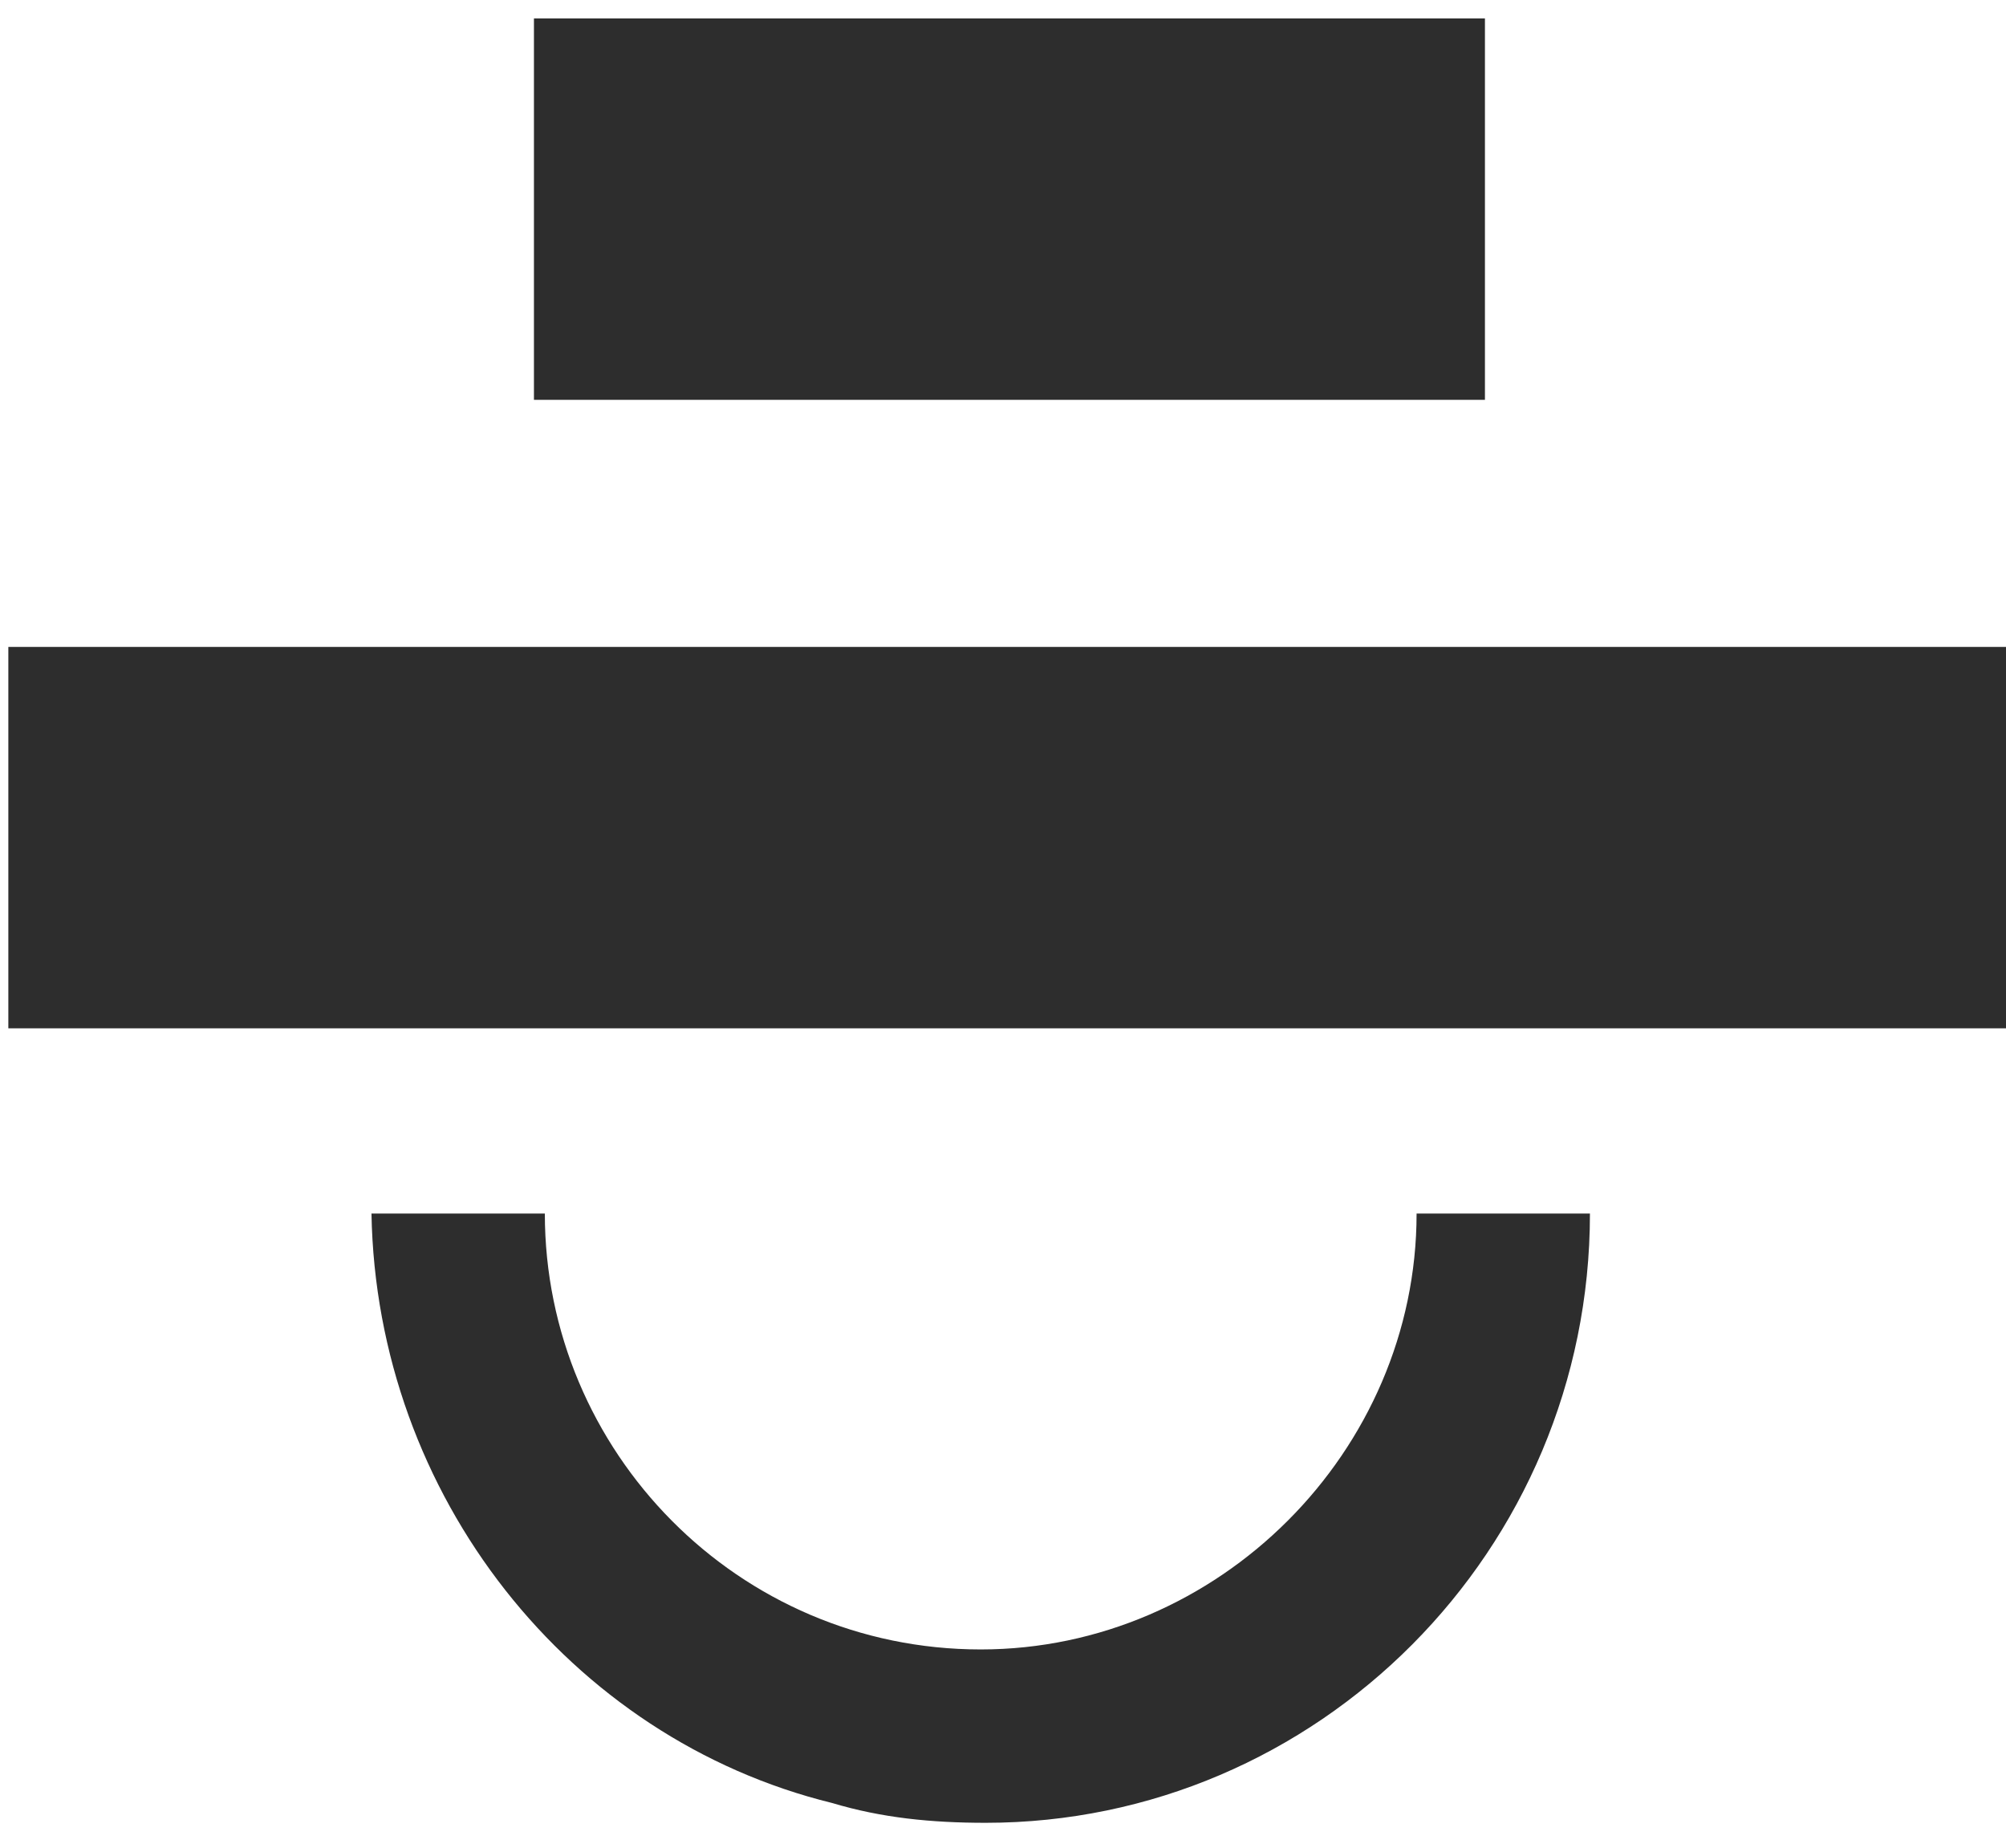
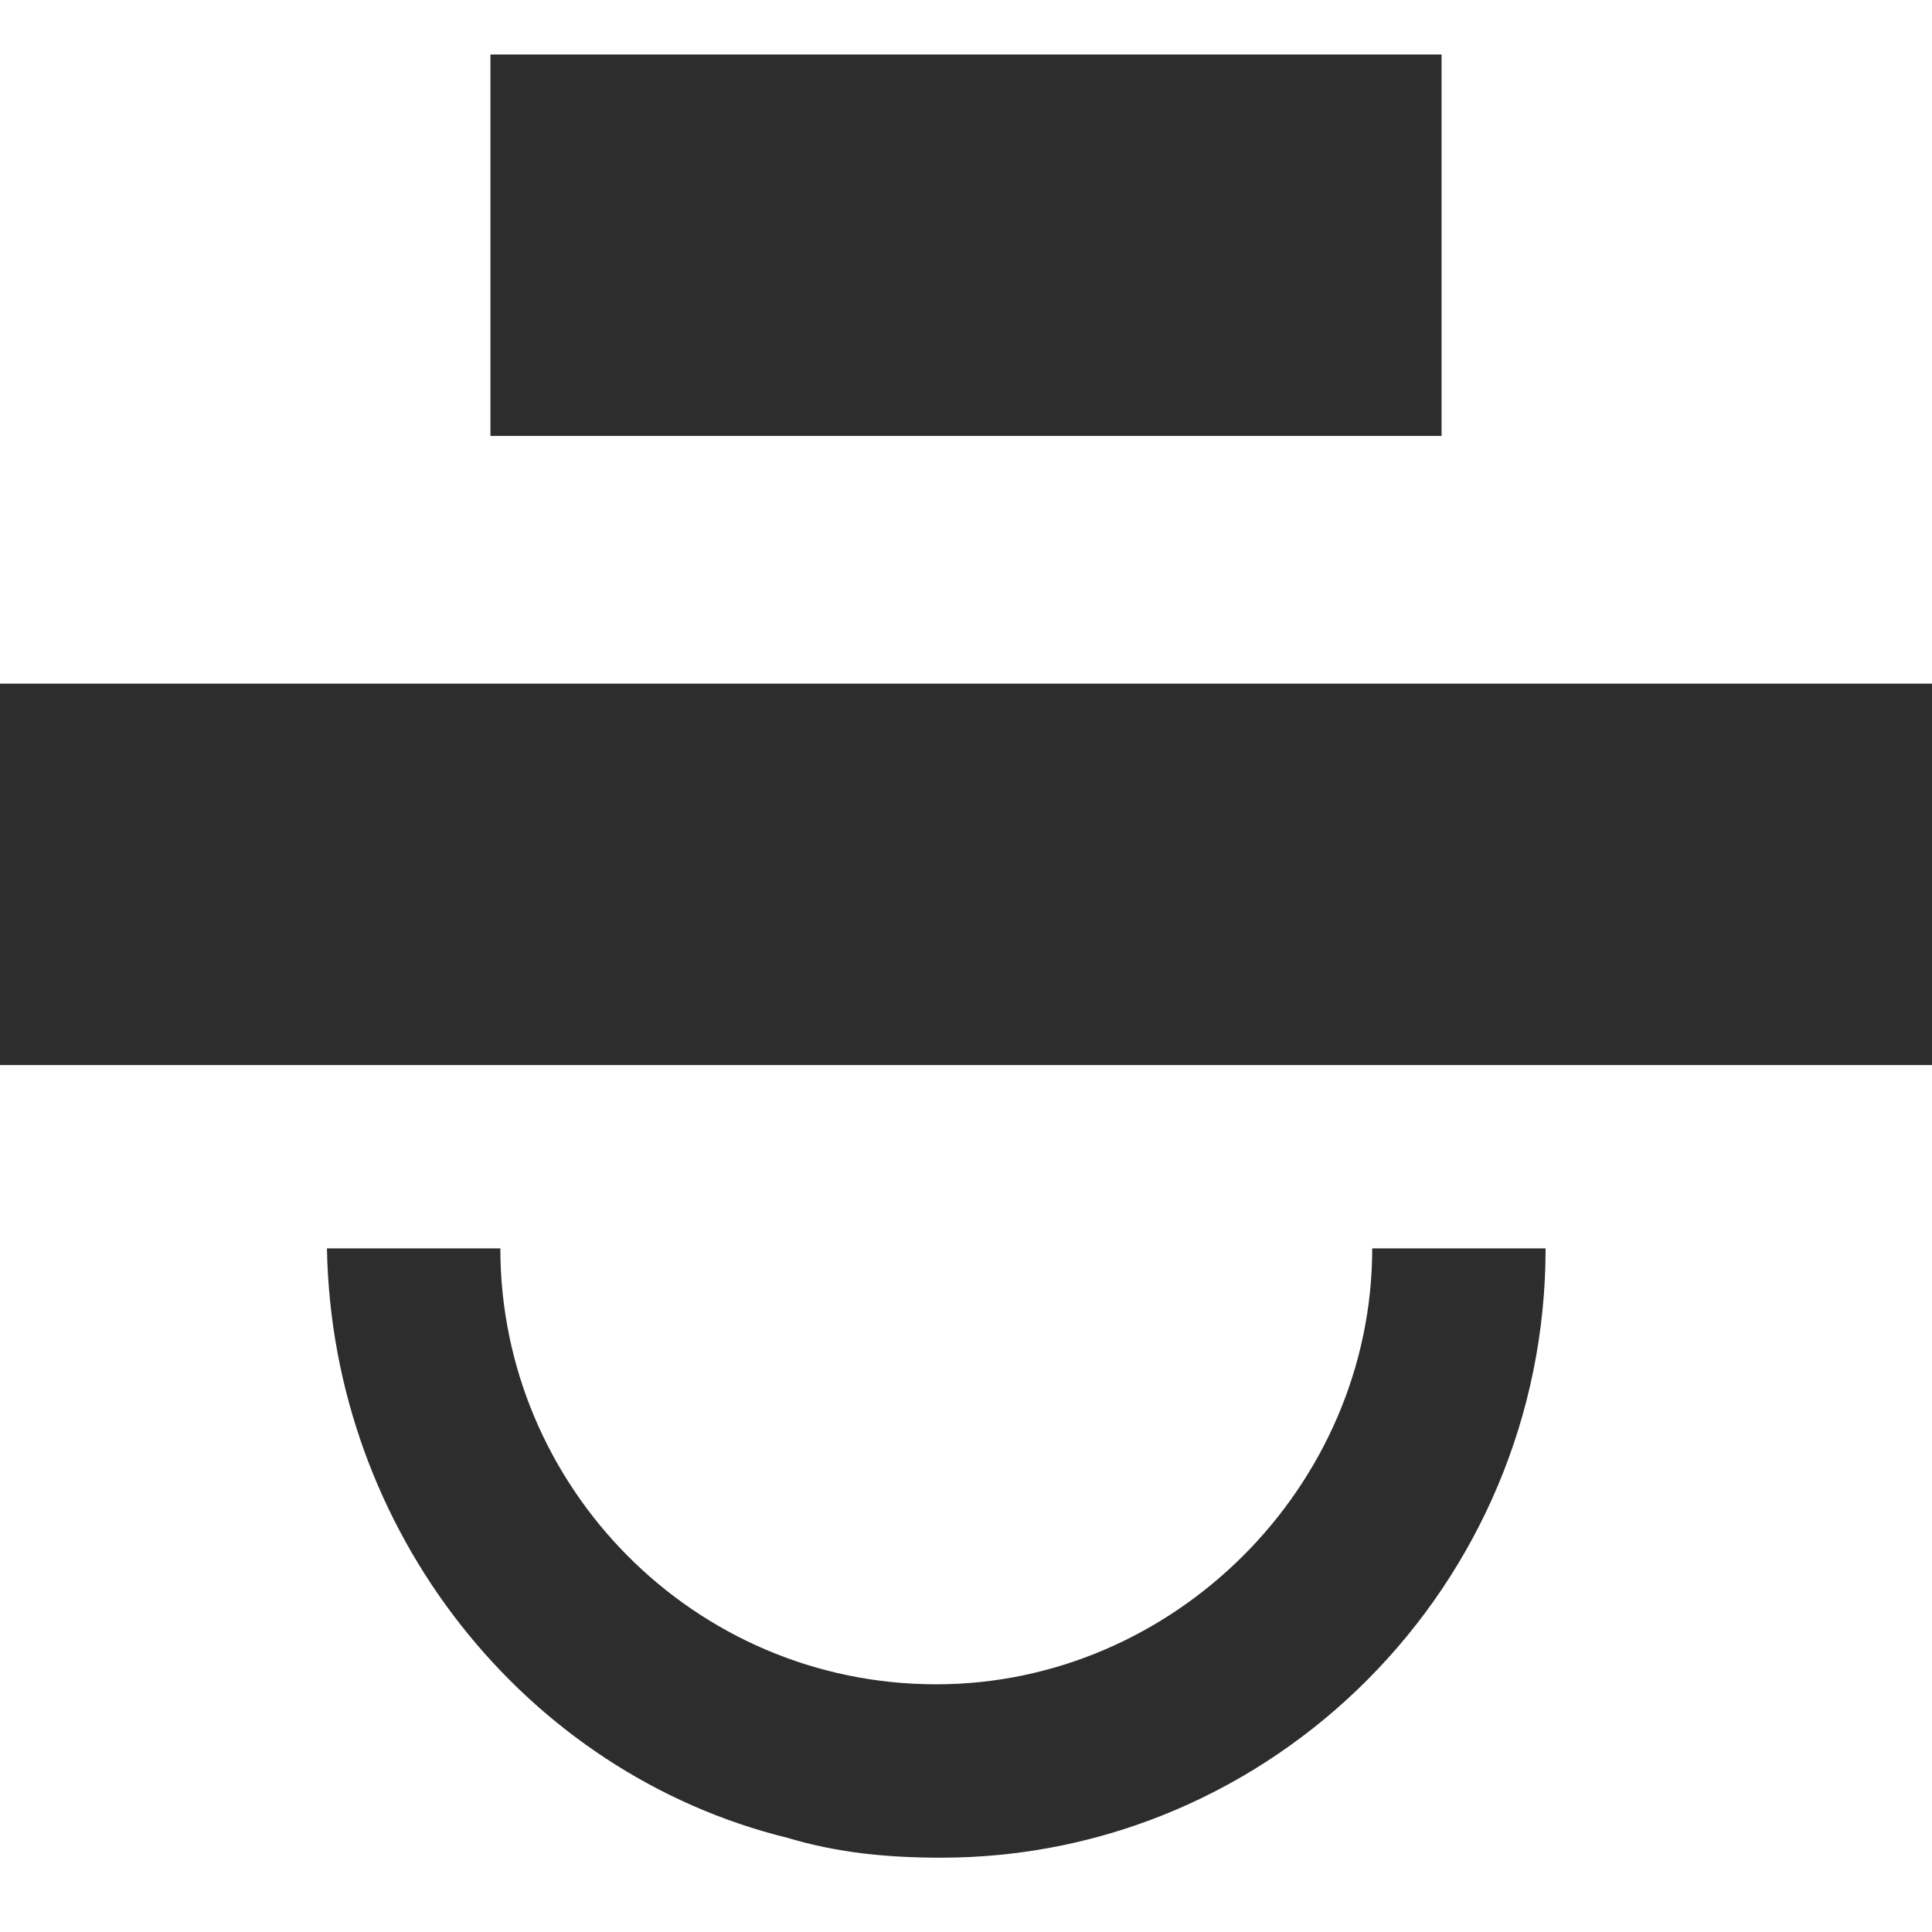
- <svg xmlns="http://www.w3.org/2000/svg" version="1.1" x="0px" y="0px" width="40.5px" height="37.3px" viewBox="0 0 40.5 37.3" style="enable-background:new 0 0 40.5 37.3;" xml:space="preserve">
+ <svg xmlns="http://www.w3.org/2000/svg" version="1.1" x="0px" y="0px" width="39px" height="39px" viewBox="0 0 39 39" style="enable-background:new 0 0 39 39;" xml:space="preserve">
  <style type="text/css">
	.st0{display:none;}
	.st1{display:inline;}
	.st2{fill:#2D2D2D;}
	.st3{display:inline;fill:#D81D4A;}
	.st4{fill:#D81D4A;}
	.st5{display:inline;fill:#2D2D2D;}
</style>
-   <g id="musical" class="st0">
-     <g class="st1">
-       <rect x="9.4" y="0.3" class="st2" width="29.7" height="7.7" />
-       <path class="st2" d="M9.4,29.5c-0.8-0.4-1.6-0.7-2.6-0.7c-2.8,0-5.2,2.3-5.2,5.2c0,2.8,2.3,5.2,5.2,5.2c1.2,0,2.4-0.5,3.4-1.3    c1-0.9,1.5-2,1.7-3.3c0.1-0.7,0.1-1.6,0.1-2.3c0-0.9,0-1.8,0-2.7c0-2.4,0-4.7,0-7.1c0-2.4,0-4.7,0-7.1c0-1.4,0-2.9,0-4.3    c0-0.1,0-0.2,0-0.4H9.4V29.5z" />
-       <path class="st2" d="M39.1,27.5c-0.1-1.5,0-3.1,0-4.6c0-2.3,0-4.7,0-7c0-1.6,0-3.2,0-4.9c0-0.1,0-0.2,0-0.3h-2.6v13.1    c-0.7-0.4-1.6-0.7-2.5-0.7c-2.8,0-5.2,2.3-5.2,5.2c0,2.8,2.3,5.2,5.2,5.2c1.5,0,3-0.7,4-1.9c0.9-1.1,1.2-2.5,1.1-3.9    C39.1,27.5,39.1,27.5,39.1,27.5z" />
-     </g>
-   </g>
-   <g id="musical-dla-dzieci" class="st0">
-     <rect x="20.4" y="-10.7" transform="matrix(6.123234e-17 -1 1 6.123234e-17 20.1215 28.4024)" class="st3" width="7.7" height="29.7" />
-     <g class="st1">
-       <g>
-         <path class="st4" d="M23.3,46.5c-4.7,0-9-3.2-10.2-7.9l2.9-0.7c1,4,5.1,6.5,9.2,5.4c4-1,6.5-5.1,5.4-9.2l2.9-0.7     c1.4,5.6-2,11.4-7.6,12.8C25,46.4,24.1,46.5,23.3,46.5z" />
-       </g>
-     </g>
-     <g class="st1">
-       <g>
-         <path class="st4" d="M9.4,26c-0.8-0.4-1.6-0.7-2.6-0.7c-2.8,0-5.2,2.3-5.2,5.2s2.3,5.2,5.2,5.2c2.7,0,4.9-2.1,5.1-4.7H12V10.7     H9.4V26z M6.8,32.4c-1.1,0-1.9-0.9-1.9-1.9c0-1.1,0.9-1.9,1.9-1.9c1.1,0,1.9,0.9,1.9,1.9C8.7,31.6,7.9,32.4,6.8,32.4z" />
-         <path class="st4" d="M39.1,24V10.6h-2.6v9.6c-0.7-0.4-1.6-0.7-2.5-0.7c-2.8,0-5.2,2.3-5.2,5.2s2.3,5.2,5.2,5.2     c2.8,0,5.2-2.3,5.2-5.2C39.2,24.5,39.2,24.2,39.1,24z M34,26.8c-1.1,0-1.9-0.9-1.9-1.9c0-1.1,0.9-1.9,1.9-1.9     c1.1,0,1.9,0.9,1.9,1.9C36,25.9,35.1,26.8,34,26.8z" />
-       </g>
-     </g>
-   </g>
-   <g id="wyklad-warsztat" class="st0">
-     <g class="st1">
-       <rect x="16.6" y="12.9" transform="matrix(-1.836970e-16 1 -1 -1.836970e-16 53.5689 12.7004)" class="st2" width="7.7" height="40.4" />
-       <rect x="16.6" y="10.8" transform="matrix(-1.836970e-16 1 -1 -1.836970e-16 40.8805 1.203396e-02)" class="st2" width="7.7" height="19.2" />
-       <circle class="st2" cx="20.4" cy="5.6" r="5.2" />
-     </g>
-   </g>
-   <g id="wystawa" class="st0">
-     <g class="st1">
-       <rect x="8.3" y="33.7" transform="matrix(-1 -1.224647e-16 1.224647e-16 -1 24.4143 72.9408)" class="st2" width="7.7" height="5.5" />
-       <rect x="24.6" y="33.7" transform="matrix(-1 -1.224647e-16 1.224647e-16 -1 57.0014 72.9408)" class="st2" width="7.7" height="5.5" />
-     </g>
-     <g class="st1">
-       <g>
-         <rect x="1.3" y="0.2" transform="matrix(-1 -1.224647e-16 1.224647e-16 -1 10.3226 30.8761)" class="st2" width="7.7" height="30.4" />
-         <rect x="31.7" y="0.2" transform="matrix(-1 -1.224647e-16 1.224647e-16 -1 71.0931 30.8761)" class="st2" width="7.7" height="30.4" />
-       </g>
-       <circle class="st2" cx="20.4" cy="15.4" r="5.2" />
-     </g>
-   </g>
-   <g id="koncert" class="st0">
-     <g class="st1">
-       <rect x="26" y="-2.5" transform="matrix(0.7071 -0.7071 0.7071 0.7071 7.9572 19.2723)" class="st2" width="2.6" height="5.1" />
-       <rect x="38" y="9.6" transform="matrix(0.7071 -0.7071 0.7071 0.7071 2.9582 31.3411)" class="st2" width="2.6" height="5.1" />
-       <rect x="29.3" y="-5.7" transform="matrix(0.7071 -0.7071 0.7071 0.7071 11.1821 20.6726)" class="st2" width="2.6" height="5.1" />
-       <rect x="41.3" y="6.4" transform="matrix(0.7071 -0.7071 0.7071 0.7071 6.1831 32.7414)" class="st2" width="2.6" height="5.1" />
-       <rect x="25" y="2.8" transform="matrix(-0.7071 -0.7071 0.7071 -0.7071 41.6602 38.6491)" class="st2" width="7.7" height="15.7" />
-       <path class="st2" d="M10.4,15.4c-7.8,0-14.2,6.3-14.2,14.2s6.3,14.2,14.2,14.2s14.2-6.3,14.2-14.2S18.2,15.4,10.4,15.4z     M10.4,36.1c-3.6,0-6.6-2.9-6.6-6.6s2.9-6.6,6.6-6.6s6.6,2.9,6.6,6.6S14,36.1,10.4,36.1z" />
-     </g>
-   </g>
-   <g id="spektakl" class="st0">
-     <g class="st1">
-       <rect x="16.5" y="-16.2" transform="matrix(-1.836970e-16 1 -1 -1.836970e-16 24.3247 -16.3832)" class="st2" width="7.7" height="40.4" />
-       <g>
-         <circle class="st2" cx="14.3" cy="18" r="5.2" />
-         <circle class="st2" cx="26.4" cy="18" r="5.2" />
-       </g>
-       <g>
-         <circle class="st2" cx="7.5" cy="31.1" r="5.2" />
-         <circle class="st2" cx="33.2" cy="31.1" r="5.2" />
-         <circle class="st2" cx="19.5" cy="31.1" r="5.2" />
-       </g>
-     </g>
-   </g>
-   <g id="monodram-muzyczny" class="st0">
-     <rect x="16.4" y="24.4" class="st5" width="7.7" height="17" />
-     <circle class="st5" cx="20.3" cy="15.2" r="5.2" />
-     <g class="st1">
-       <g>
-         <rect x="1.3" y="0.1" transform="matrix(-1 -1.224647e-16 1.224647e-16 -1 10.3226 30.6389)" class="st2" width="7.7" height="30.4" />
-         <rect x="31.7" y="0.1" transform="matrix(-1 -1.224647e-16 1.224647e-16 -1 71.0931 30.6389)" class="st2" width="7.7" height="30.4" />
-       </g>
-     </g>
-   </g>
-   <g id="goscinny">
-     <g>
-       <g>
-         <path class="st2" d="M16.8,36.4c-5.3-1.3-9.2-6.2-9.3-11.9l3.5,0c0,4.8,3.9,8.8,8.8,8.8c4.8,0,8.8-4,8.8-8.8l3.5,0     c0,6.8-5.5,12.3-12.2,12.3C18.8,36.8,17.8,36.7,16.8,36.4z" />
-       </g>
-     </g>
-     <rect x="16.5" y="-3.3" transform="matrix(-1.836970e-16 1 -1 -1.836970e-16 37.2684 -3.4395)" class="st2" width="7.7" height="40.4" />
-     <rect x="16.5" y="-5.4" transform="matrix(-1.836970e-16 1 -1 -1.836970e-16 24.58 -16.1278)" class="st2" width="7.7" height="19.2" />
-   </g>
-   <g id="premiera" class="st0">
-     <rect x="4.1" y="15" class="st5" width="7.7" height="18.2" />
-     <rect x="28.9" y="15" class="st5" width="7.7" height="18.2" />
-     <path class="st5" d="M32.8,0.6c-2.8,0-5.2,2.3-5.2,5.2c0,0.1,0,0.3,0,0.4c-0.7,3.5-3.8,6.1-7.5,6c-3.5-0.1-6.4-2.5-7.2-5.7   c0-0.3,0.1-0.5,0.1-0.8c0-2.8-2.3-5.2-5.2-5.2c-2.8,0-5.2,2.3-5.2,5.2c0,2.8,2.3,5.2,5.2,5.2c1.2,0,2.3-0.4,3.2-1.1   c1.4,2.4,3.7,4.3,6.4,5.1c0.8,0.2,1.7,0.4,2.6,0.4c4.1,0.1,7.6-2.2,9.4-5.5c0.9,0.7,2,1.2,3.2,1.2c2.8,0,5.2-2.3,5.2-5.2   C38,2.9,35.6,0.6,32.8,0.6z" />
+   <g id="edukacja" class="st0">
+     <g id="musical">
+       <g class="st1">
+         <rect x="8.1" y="0.6" class="st2" width="29.7" height="7.7" />
+         <path class="st2" d="M8.1,29.9c-0.8-0.4-1.6-0.7-2.6-0.7c-2.8,0-5.2,2.3-5.2,5.2c0,2.8,2.3,5.2,5.2,5.2c1.2,0,2.4-0.5,3.4-1.3     c1-0.9,1.5-2,1.7-3.3c0.1-0.7,0.1-1.6,0.1-2.3c0-0.9,0-1.8,0-2.7c0-2.4,0-4.7,0-7.1s0-4.7,0-7.1c0-1.4,0-2.9,0-4.3     c0-0.1,0-0.2,0-0.4H8.1V29.9z" />
+         <path class="st2" d="M37.8,27.9c-0.1-1.5,0-3.1,0-4.6c0-2.3,0-4.7,0-7c0-1.6,0-3.2,0-4.9c0-0.1,0-0.2,0-0.3h-2.6v13.1     c-0.7-0.4-1.6-0.7-2.5-0.7c-2.8,0-5.2,2.3-5.2,5.2c0,2.8,2.3,5.2,5.2,5.2c1.5,0,3-0.7,4-1.9c0.9-1.1,1.2-2.5,1.1-3.9     C37.8,27.9,37.8,27.9,37.8,27.9z" />
+       </g>
+     </g>
+     <g id="musical-dla-dzieci">
+       <rect x="8.2" y="0.6" class="st3" width="29.7" height="7.7" />
+       <g class="st1">
+         <g>
+           <path class="st4" d="M22,46.8c-4.7,0-9-3.2-10.2-7.9l2.9-0.7c1,4,5.1,6.5,9.2,5.4c4-1,6.5-5.1,5.4-9.2l2.9-0.7      c1.4,5.6-2,11.4-7.6,12.8C23.8,46.8,22.9,46.8,22,46.8z" />
+         </g>
+       </g>
+       <g class="st1">
+         <g>
+           <path class="st4" d="M8.1,26.4c-0.8-0.4-1.6-0.7-2.6-0.7c-2.8,0-5.2,2.3-5.2,5.2s2.3,5.2,5.2,5.2c2.7,0,4.9-2.1,5.1-4.7h0.1V11      H8.1V26.4z M5.5,32.8c-1.1,0-1.9-0.9-1.9-1.9c0-1.1,0.9-1.9,1.9-1.9c1.1,0,1.9,0.9,1.9,1.9C7.4,31.9,6.6,32.8,5.5,32.8z" />
+           <path class="st4" d="M37.8,24.4V10.9h-2.6v9.6c-0.7-0.4-1.6-0.7-2.5-0.7c-2.8,0-5.2,2.3-5.2,5.2s2.3,5.2,5.2,5.2      c2.8,0,5.2-2.3,5.2-5.2C37.9,24.9,37.9,24.5,37.8,24.4z M32.8,27.1c-1.1,0-1.9-0.9-1.9-1.9c0-1.1,0.9-1.9,1.9-1.9      c1.1,0,1.9,0.9,1.9,1.9C34.8,26.2,33.8,27.1,32.8,27.1z" />
+         </g>
+       </g>
+     </g>
+     <g id="wyklad-warsztat">
+       <g class="st1">
+         <rect x="-1" y="29.6" class="st2" width="40.4" height="7.7" />
+         <rect x="9.6" y="16.9" class="st2" width="19.2" height="7.7" />
+         <circle class="st2" cx="19.1" cy="5.9" r="5.2" />
+       </g>
+     </g>
+     <g id="wystawa">
+       <g class="st1">
+         <rect x="7.1" y="34.1" class="st2" width="7.7" height="5.5" />
+         <rect x="23.4" y="34.1" class="st2" width="7.7" height="5.5" />
+       </g>
+       <g class="st1">
+         <g>
+           <rect x="0.1" y="0.6" class="st2" width="7.7" height="30.4" />
+           <rect x="30.4" y="0.6" class="st2" width="7.7" height="30.4" />
+         </g>
+         <circle class="st2" cx="19.1" cy="15.8" r="5.2" />
+       </g>
+     </g>
+     <g id="koncert">
+       <g class="st1">
+         <rect x="24.7" y="-2.2" transform="matrix(0.7071 -0.7071 0.7071 0.7071 7.3879 18.5042)" class="st2" width="2.6" height="5.1" />
+         <rect x="36.9" y="9.9" transform="matrix(0.7071 -0.7071 0.7071 0.7071 2.3542 30.6344)" class="st2" width="2.6" height="5.1" />
+         <rect x="28" y="-5.4" transform="matrix(0.7071 -0.7071 0.7071 0.7071 10.6173 19.8969)" class="st2" width="2.6" height="5.1" />
+         <rect x="40.2" y="6.7" transform="matrix(0.7071 -0.7071 0.7071 0.7071 5.5836 32.0271)" class="st2" width="2.6" height="5.1" />
+         <rect x="19.8" y="7.2" transform="matrix(0.7071 -0.7071 0.7071 0.7071 0.2634 22.7758)" class="st2" width="15.7" height="7.7" />
+         <path class="st2" d="M9.1,15.8c-7.8,0-14.2,6.3-14.2,14.2S1.2,44.2,9.1,44.2s14.2-6.3,14.2-14.2S16.9,15.8,9.1,15.8z M9.1,36.4     c-3.6,0-6.6-2.9-6.6-6.6s2.9-6.6,6.6-6.6s6.6,2.9,6.6,6.6C15.8,33.6,12.8,36.4,9.1,36.4z" />
+       </g>
+     </g>
+     <g id="spektakl">
+       <g class="st1">
+         <rect x="-1.1" y="0.4" class="st2" width="40.4" height="7.7" />
+         <g>
+           <circle class="st2" cx="13" cy="18.4" r="5.2" />
+           <circle class="st2" cx="25.1" cy="18.4" r="5.2" />
+         </g>
+         <g>
+           <circle class="st2" cx="6.2" cy="31.4" r="5.2" />
+           <circle class="st2" cx="31.9" cy="31.4" r="5.2" />
+           <circle class="st2" cx="18.2" cy="31.4" r="5.2" />
+         </g>
+       </g>
+     </g>
+     <g id="monodram-muzyczny">
+       <rect x="15.1" y="24.8" class="st5" width="7.7" height="17" />
+       <circle class="st5" cx="19" cy="15.5" r="5.2" />
+       <g class="st1">
+         <g>
+           <rect x="0.1" y="0.4" class="st2" width="7.7" height="30.4" />
+           <rect x="30.4" y="0.4" class="st2" width="7.7" height="30.4" />
+         </g>
+       </g>
+     </g>
+     <g id="premiera">
+       <rect x="2.8" y="15.3" class="st5" width="7.7" height="18.2" />
+       <rect x="27.6" y="15.3" class="st5" width="7.7" height="18.2" />
+       <path class="st5" d="M31.6,0.9c-2.8,0-5.2,2.3-5.2,5.2c0,0.1,0,0.3,0,0.4c-0.7,3.5-3.8,6.1-7.5,6c-3.5-0.1-6.4-2.5-7.2-5.7    c0-0.3,0.1-0.5,0.1-0.8c0-2.8-2.3-5.2-5.2-5.2C3.7,0.8,1.3,3.1,1.3,6c0,2.8,2.3,5.2,5.2,5.2c1.2,0,2.3-0.4,3.2-1.1    c1.4,2.4,3.7,4.3,6.4,5.1c0.8,0.2,1.7,0.4,2.6,0.4c4.1,0.1,7.6-2.2,9.4-5.5c0.9,0.7,2,1.2,3.2,1.2c2.8,0,5.2-2.3,5.2-5.2    C36.8,3.2,34.3,0.9,31.6,0.9z" />
+     </g>
+     <rect x="-1.4" y="7.5" class="st5" width="41.7" height="1.6" />
+     <rect x="-1.3" y="15" class="st5" width="41.7" height="1.6" />
+     <rect x="-1.3" y="22.4" class="st5" width="41.7" height="1.6" />
+     <rect x="-1.4" y="29.8" class="st5" width="41.7" height="1.6" />
+     <rect x="-1.3" y="37.3" class="st5" width="41.7" height="1.6" />
+     <circle class="st5" cx="11.4" cy="23.4" r="5.2" />
+     <rect x="14" y="0.1" class="st5" width="2.6" height="23.7" />
+   </g>
+   <g id="warsztat" class="st0">
+     <g class="st1">
+       <rect x="21" y="31.3" class="st2" width="18.1" height="7.8" />
+       <ellipse class="st2" cx="30.1" cy="20.3" rx="4.9" ry="5.2" />
+       <rect x="-0.2" y="17.3" class="st2" width="18.1" height="22" />
+       <ellipse class="st2" cx="8.9" cy="6.4" rx="4.9" ry="5.2" />
+     </g>
+   </g>
+   <g id="spektakl_muzyczny" class="st0">
+     <g class="st1">
+       <rect x="16.1" y="0" class="st2" width="7.2" height="15.8" />
+       <circle class="st2" cx="7.6" cy="6" r="4.8" />
+       <path class="st2" d="M31.4,1.1c-2.6,0-4.8,2.1-4.8,4.8s2.1,4.8,4.8,4.8s4.8-2.1,4.8-4.8S34.1,1.1,31.4,1.1z M31.4,7.7    c-1,0-1.8-0.8-1.8-1.8c0-1,0.8-1.8,1.8-1.8c1,0,1.8,0.8,1.8,1.8C33.3,6.9,32.5,7.7,31.4,7.7z" />
+       <path class="st2" d="M19.6,18.3c-5.7,0-10.2,4.6-10.2,10.2S14,38.8,19.6,38.8s10.2-4.6,10.2-10.2S25.3,18.3,19.6,18.3z M19.6,33.3    c-2.6,0-4.7-2.1-4.7-4.7s2.1-4.7,4.7-4.7s4.7,2.1,4.7,4.7C24.4,31.2,22.2,33.3,19.6,33.3z" />
+     </g>
+   </g>
+   <g id="spektakl_familijny" class="st0">
+     <g class="st1">
+       <g>
+         <rect x="3.6" y="29.7" class="st2" width="7.3" height="7.7" />
+         <rect x="3.6" y="1.6" class="st2" width="7.3" height="7.7" />
+       </g>
+       <path class="st2" d="M17,1.3c10.1-0.1,18.3,8,18.4,18.1c0.1,10.1-8,18.3-18.1,18.4" />
+     </g>
+   </g>
+   <g id="salon_poezji" class="st0">
+     <g class="st1">
+       <rect x="2.2" y="2" class="st2" width="6.8" height="34.6" />
+       <rect x="13.8" y="6.2" class="st2" width="6.8" height="30.4" />
+       <polygon class="st2" points="22.7,11.3 29.1,8.9 36.8,34.5 30.4,37   " />
+     </g>
+   </g>
+   <g id="premiera_00000039845462209195030350000001554899127189298574_" class="st0">
+     <g class="st1">
+       <rect x="2.7" y="14.6" class="st2" width="3.8" height="22.4" />
+       <path class="st2" d="M34.2,2c-1.4,0-2.7,0.7-3.6,1.8c-1.2,1.5-0.8,3.2-1.1,5c-0.2,1.4-1,3-1.9,4.1C25.8,15.4,23,17,20,17.1    c-2.7,0.2-5.4-0.9-7.3-2.8c-1.2-1.2-2.1-2.6-2.7-4.3C9.4,8.2,9.6,6.1,8.7,4.4C8,2.9,6.4,2,4.8,2C2.2,2,0.2,4.2,0.2,7    c0,2.7,2.1,5,4.7,5c1.1,0,2-0.4,2.8-1.1c0.7,2,1.9,3.9,3.4,5.4c2.4,2.3,5.5,3.6,8.7,3.6c0.2,0,0.4,0,0.6,0    c5.2-0.3,9.6-3.9,11.4-8.8c0.7,0.5,1.6,0.8,2.5,0.8c2.5,0,4.7-2.2,4.7-5C38.8,4.2,36.8,2,34.2,2z" />
+       <rect x="32.1" y="14.6" class="st2" width="3.8" height="22.4" />
+     </g>
+   </g>
+   <g id="pokaz" class="st0">
+     <path class="st5" d="M35.6,1.5l-2.7,0.6c1.9,7.6-2.7,15.3-10.2,17.2c-0.6,0.2-1.1,0.3-1.7,0.3l-4.5-7l10.4-6.6l-3.9-6L10.6,8l3.9,6   l3.8,5.8c-2.2-0.2-4.4-0.8-6.3-1.9c-3.2-1.9-5.6-5-6.5-8.7L2.8,10c1.1,4.4,3.9,8.1,7.8,10.4c2.7,1.6,5.7,2.4,8.6,2.4   c0.3,0,0.6,0,0.8,0l4.2,6.5c-0.8,0-1.7,0.3-2.4,0.7c-2.2,1.4-2.9,4.4-1.5,6.6c1.4,2.2,4.4,2.9,6.6,1.5c1.3-0.8,2.1-2.3,2.2-3.8   c0.2-2.3-1.7-4.2-2.9-6c-1.2-1.9-2.5-3.8-3.7-5.7c0.3-0.1,0.5-0.1,0.7-0.2C32.4,19.9,37.9,10.6,35.6,1.5z" />
+   </g>
+   <g id="monodram" class="st0">
+     <circle class="st5" cx="20.2" cy="16.2" r="9.3" />
+     <rect x="-0.7" y="28.5" class="st5" width="41.7" height="4.2" />
+   </g>
+   <g id="koncert_familijny" class="st0">
+     <g class="st1">
+       <path class="st2" d="M35.3,30.8L35.3,30.8L26.5,17l8.4-5.4l-4.2-6.5l-10.5,6.8l2,3.2L30.5,28c-0.9,0-1.8,0.3-2.6,0.8    c-2.4,1.5-3.1,4.7-1.6,7.1c1.5,2.4,4.7,3.1,7.1,1.6C35.8,36.1,36.5,33.1,35.3,30.8z" />
+       <path class="st2" d="M12.7,19.4L12.7,19.4l8.5-17.9l-2.4-1.1l-6.3,13.5c-0.5-0.7-1.2-1.4-2-1.8c-2.6-1.2-5.6-0.1-6.9,2.5    c-1.2,2.6-0.1,5.6,2.5,6.9C8.5,22.6,11.3,21.6,12.7,19.4z" />
+     </g>
+   </g>
+   <g id="koncert_edukacyjny" class="st0">
+     <g class="st1">
+       <circle class="st2" cx="31.2" cy="10.4" r="5.2" />
+       <rect x="2.6" y="9.6" class="st2" width="7.7" height="24.2" />
+       <rect x="14.9" y="16" class="st2" width="7.7" height="17.7" />
+       <rect x="26.8" y="20.6" class="st2" width="7.7" height="13.1" />
+     </g>
+   </g>
+   <g id="festiwal" class="st0">
+     <g class="st1">
+       <rect x="2.1" y="19.9" class="st2" width="26.5" height="14.6" />
+       <rect x="31.3" y="22.4" class="st2" width="6.1" height="10.2" />
+       <circle class="st2" cx="22.8" cy="10.4" r="5.9" />
+       <circle class="st2" cx="7.5" cy="10.5" r="5.9" />
+     </g>
+   </g>
+   <g id="goscinny_00000062894382416427472140000009888516905217042103_">
+     <g id="goscinny">
+       <g>
+         <g>
+           <path class="st2" d="M15.9,37.1c-5.3-1.3-9.2-6.2-9.3-11.9h3.5c0,4.8,3.9,8.8,8.8,8.8c4.8,0,8.8-4,8.8-8.8h3.5      c0,6.8-5.5,12.3-12.2,12.3C17.9,37.5,16.9,37.4,15.9,37.1z" />
+         </g>
+       </g>
+       <rect x="-0.7" y="13.8" class="st2" width="40.4" height="7.7" />
+       <rect x="9.9" y="1.1" class="st2" width="19.2" height="7.7" />
+     </g>
+   </g>
+   <g id="koncert_00000132085226507862638870000009764314829319038123_" class="st0">
+     <rect x="21.2" y="3.5" transform="matrix(0.7071 -0.7071 0.7071 0.7071 2.4122 17.502)" class="st5" width="2.4" height="4.6" />
+     <rect x="32.1" y="14.5" transform="matrix(0.7071 -0.7071 0.7071 0.7071 -2.111 28.4785)" class="st5" width="2.4" height="4.6" />
+     <rect x="24.2" y="0.7" transform="matrix(0.7071 -0.7071 0.7071 0.7071 5.3113 18.831)" class="st5" width="2.4" height="4.6" />
+     <rect x="35.1" y="11.6" transform="matrix(0.7071 -0.7071 0.7071 0.7071 0.8146 29.7433)" class="st5" width="2.4" height="4.6" />
+     <path class="st5" d="M34.1,9.9l-4.9-4.9l-9.7,9.7c-1.8-1-4-1.6-6.2-1.6C6.2,13,0.4,18.7,0.4,25.9s5.7,12.9,12.9,12.9   s12.9-5.7,12.9-12.9c0-2.3-0.6-4.5-1.7-6.4L34.1,9.9z M13.3,31.8c-3.3,0-5.9-2.6-5.9-5.9s2.6-6,6-6s6,2.6,6,6   C19.3,29.3,16.6,31.8,13.3,31.8z" />
+   </g>
+   <g id="monodram_00000112595544190519136040000001529538503238888862_" class="st0">
+     <g id="monodram-muzyczny_00000127755214011083108080000005504588030606926485_" class="st1">
+       <rect x="15.5" y="22" class="st2" width="7.7" height="17" />
+       <circle class="st2" cx="19.4" cy="12.8" r="5.2" />
+       <g>
+         <g>
+           <rect x="0.5" y="-2.3" class="st2" width="7.7" height="30.4" />
+           <rect x="30.8" y="-2.3" class="st2" width="7.7" height="30.4" />
+         </g>
+       </g>
+     </g>
+   </g>
+   <g id="musical_dla_dzieci" class="st0">
+     <rect x="8.4" y="0.5" class="st3" width="29.7" height="7.7" />
+     <g class="st1">
+       <g>
+         <path class="st4" d="M20.5,38.8c-4.7,0-9-3.2-10.2-7.9l2.9-0.7c1,4,5.1,6.5,9.2,5.4c4-1,6.5-5.1,5.4-9.2l2.9-0.7     c1.4,5.6-2,11.4-7.6,12.8C22.2,38.7,21.4,38.8,20.5,38.8z" />
+       </g>
+     </g>
+     <g class="st1">
+       <g>
+         <path class="st4" d="M8.4,20.4c-0.8-0.4-1.6-0.7-2.6-0.7c-2.8,0-5.2,2.3-5.2,5.2c0,2.9,2.3,5.2,5.2,5.2c2.2,0,4.2-1.6,4.9-3.7     c0.5-1.6,0.3-3.5,0.3-5.2c0-3.5,0-7.1,0-10.6c0-0.2,0-0.5,0-0.7H8.4V20.4z M5.8,26.8c-1.1,0-1.9-0.9-1.9-1.9     c0-1.1,0.9-1.9,1.9-1.9c1.1,0,1.9,0.9,1.9,1.9C7.8,25.9,6.9,26.8,5.8,26.8z" />
+         <path class="st4" d="M38.2,18.3c0-0.5,0-1.1-0.1-1.6c0-0.6,0-6.9,0-6.9c0,0-2.6,0-2.6,0v4.8c-0.7-0.4-1.6-0.7-2.5-0.7     c-2.8,0-5.2,2.3-5.2,5.2c0,2.9,2.3,5.2,5.2,5.2c1.7,0,3.3-0.9,4.3-2.3C38,20.8,38.2,19.6,38.2,18.3z M33.1,21.1     c-1.1,0-1.9-0.9-1.9-1.9c0-1.1,0.9-1.9,1.9-1.9c1.1,0,1.9,0.9,1.9,1.9C35,20.3,34.1,21.1,33.1,21.1z" />
+       </g>
+     </g>
+   </g>
+   <g id="musical_00000020378449555159311690000011158705996151581341_" class="st0">
+     <rect x="8.6" y="0.1" class="st5" width="29.7" height="7.7" />
+     <path class="st5" d="M8.6,28.1C7.8,27.7,7,27.4,6,27.4c-2.8,0-5.2,2.3-5.2,5.2c0,2.8,2.3,5.2,5.2,5.2c1.2,0,2.4-0.5,3.4-1.3   c1-0.9,1.5-2,1.7-3.3c0.1-0.7,0.1-1.6,0.1-2.3c0-0.9,0-1.8,0-2.7c0-2.4,0-4.7,0-7.1s0-4.7,0-7.1c0-1.4,0-1.9,0-3.3   c0-0.1,0-0.2,0-0.4H8.6V28.1z" />
+     <path class="st5" d="M38.4,26c-0.1-1.5,0-3.1,0-4.6c0-2.3,0-4.7,0-7c0-1.6,0-2.2,0-3.9c0-0.1,0-0.2,0-0.3h-2.6v12.1   c-0.7-0.4-1.6-0.7-2.5-0.7c-2.8,0-5.2,2.3-5.2,5.2c0,2.8,2.3,5.2,5.2,5.2c1.5,0,3-0.7,4-1.9c0.9-1.1,1.2-2.5,1.1-3.9   C38.4,26.1,38.4,26.1,38.4,26z" />
+   </g>
+   <g id="operetka_00000006699770087838417400000014113532126148262069_" class="st0">
+     <g id="operetka" class="st1">
+       <circle class="st2" cx="15.2" cy="7.7" r="7.1" />
+       <circle class="st2" cx="30.8" cy="7.7" r="7.1" />
+       <rect x="1" y="0.1" class="st2" width="4.2" height="38.9" />
+     </g>
+   </g>
+   <g id="spektakl_baletowy" class="st0">
+     <g id="spektakl-baletowy" class="st1">
+       <g>
+         <path class="st2" d="M3.3,42.2c-0.1-8.7,6.9-15.7,15.5-15.8c8.7-0.1,15.7,6.9,15.8,15.5" />
+         <rect x="9.4" y="15.1" class="st2" width="19.2" height="10.2" />
+         <circle class="st2" cx="19" cy="8.6" r="5.2" />
+         <circle class="st2" cx="11.9" cy="2.9" r="2.6" />
+       </g>
+     </g>
+   </g>
+   <g id="spektakl_00000013180651804621884680000001422566639138025370_" class="st0">
+     <g id="spektakl_00000152983191390929420420000008436630361902504611_" class="st1">
+       <g>
+         <rect x="-0.7" y="1.4" class="st2" width="40.4" height="7.7" />
+         <g>
+           <circle class="st2" cx="13.5" cy="19.3" r="5.2" />
+           <circle class="st2" cx="25.6" cy="19.3" r="5.2" />
+         </g>
+         <g>
+           <circle class="st2" cx="6.7" cy="32.4" r="5.2" />
+           <circle class="st2" cx="32.4" cy="32.4" r="5.2" />
+           <circle class="st2" cx="18.7" cy="32.4" r="5.2" />
+         </g>
+       </g>
+     </g>
+   </g>
+   <g id="widowisko_muzyczne" class="st0">
+     <g id="widowisko-muzyczne" class="st1">
+       <circle class="st2" cx="5.4" cy="5.5" r="5.2" />
+       <rect x="31" y="0.3" class="st2" width="13.5" height="7.7" />
+       <path class="st2" d="M18.7,10.3h-2.6v18.9c-0.8-0.4-1.6-0.7-2.6-0.7c-2.8,0-5.2,2.3-5.2,5.2c0,2.9,2.3,5.2,5.2,5.2    c2.3,0,4-1.5,4.8-3.6c0.5-1.3,0.4-2.5,0.4-3.9c0-3.4,0-6.9,0-10.3C18.7,17.5,18.7,13.9,18.7,10.3z" />
+       <path class="st2" d="M33.8,27.1c0-0.8,0-1.6,0-2.4c0-3.6,0-7.2,0-10.8c0-1.2,0-2.4,0-3.6h-2.6v13.1c-0.7-0.4-1.6-0.7-2.5-0.7    c-2.8,0-5.2,2.3-5.2,5.2c0,2.8,2.3,5.2,5.2,5.2c2.3,0,4.1-1.4,4.8-3.6C33.8,28.7,33.8,27.9,33.8,27.1z" />
+     </g>
+   </g>
+   <g id="wystawa_00000060012093815064824570000012485706849789292692_" class="st0">
+     <g id="wystawa_00000173126288994236338830000006683544263792706459_" class="st1">
+       <g>
+         <rect x="7.5" y="33.5" class="st2" width="7.7" height="5.5" />
+         <rect x="23.7" y="33.5" class="st2" width="7.7" height="5.5" />
+       </g>
+       <g>
+         <g>
+           <rect x="0.5" class="st2" width="7.7" height="30.4" />
+           <rect x="30.8" class="st2" width="7.7" height="30.4" />
+         </g>
+         <circle class="st2" cx="19.5" cy="15.2" r="5.2" />
+       </g>
+     </g>
+   </g>
+   <g id="wyklad" class="st0">
+     <g id="wyklad-warsztat_00000159455379002970205090000015602296651598155170_" class="st1">
+       <g>
+         <rect x="-0.7" y="31.2" class="st2" width="40.4" height="7.7" />
+         <rect x="9.9" y="18.5" class="st2" width="19.2" height="7.7" />
+         <circle class="st2" cx="19.5" cy="7.5" r="5.2" />
+       </g>
+     </g>
  </g>
</svg>
